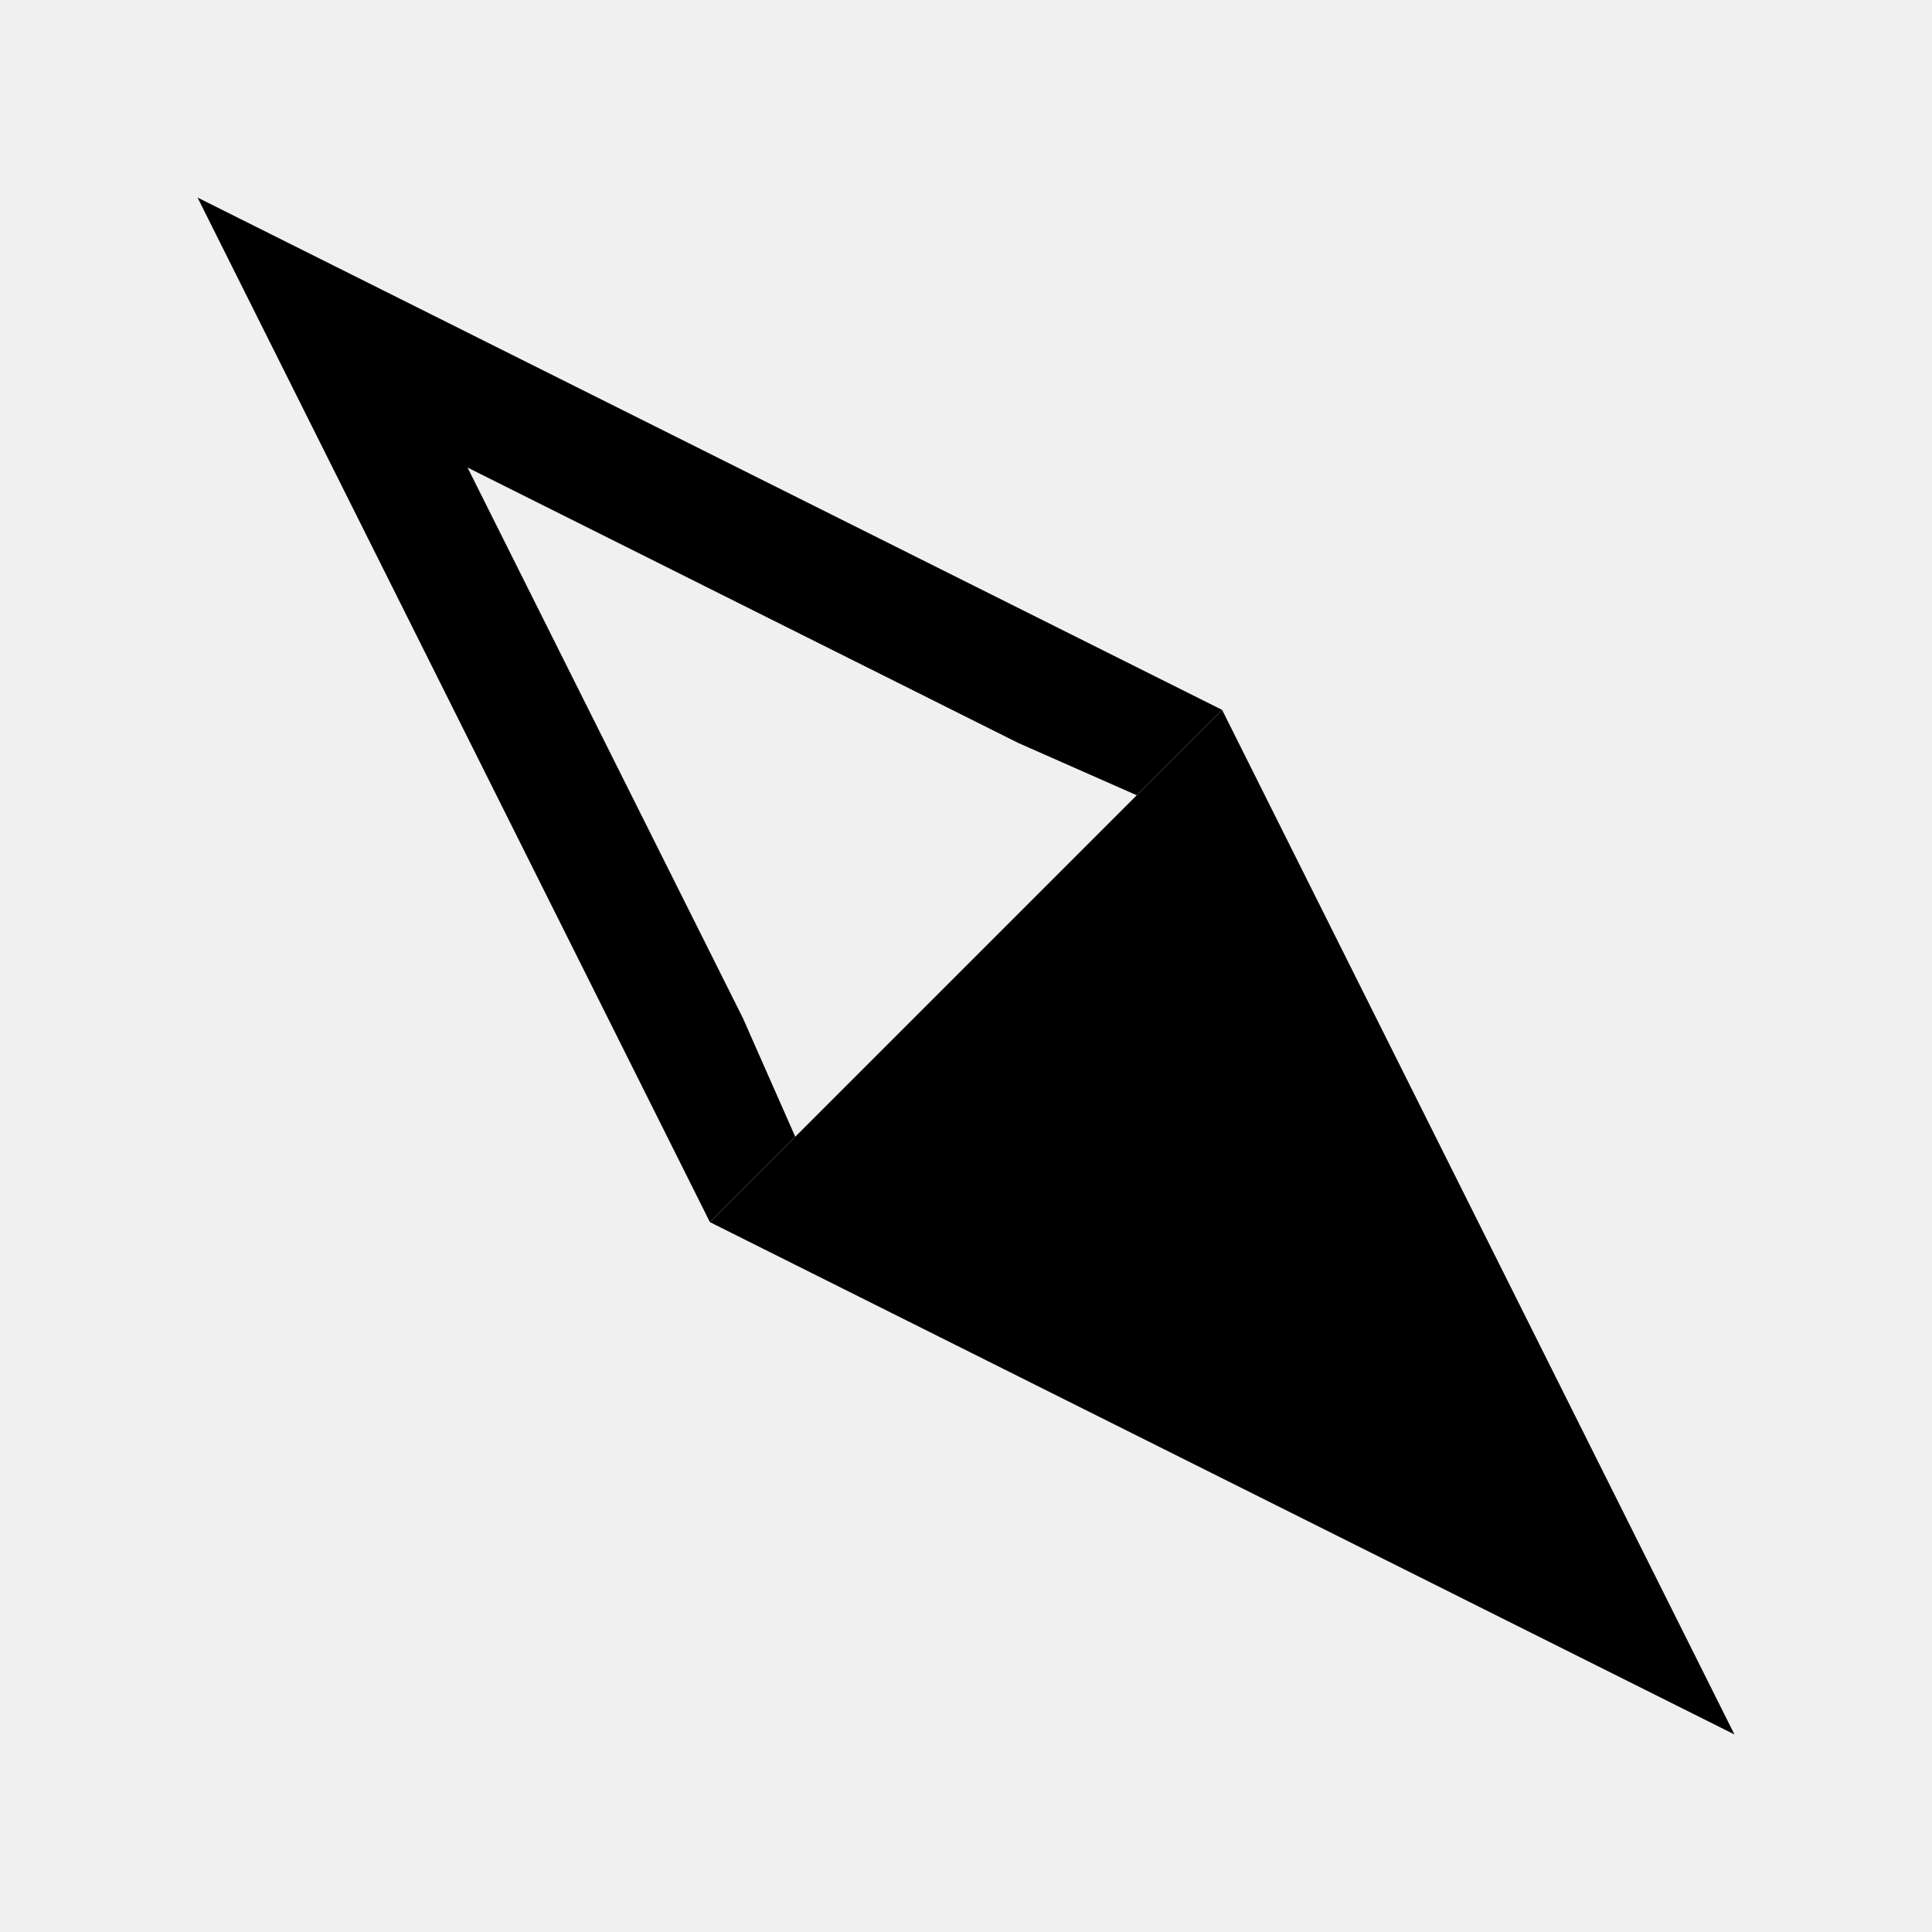
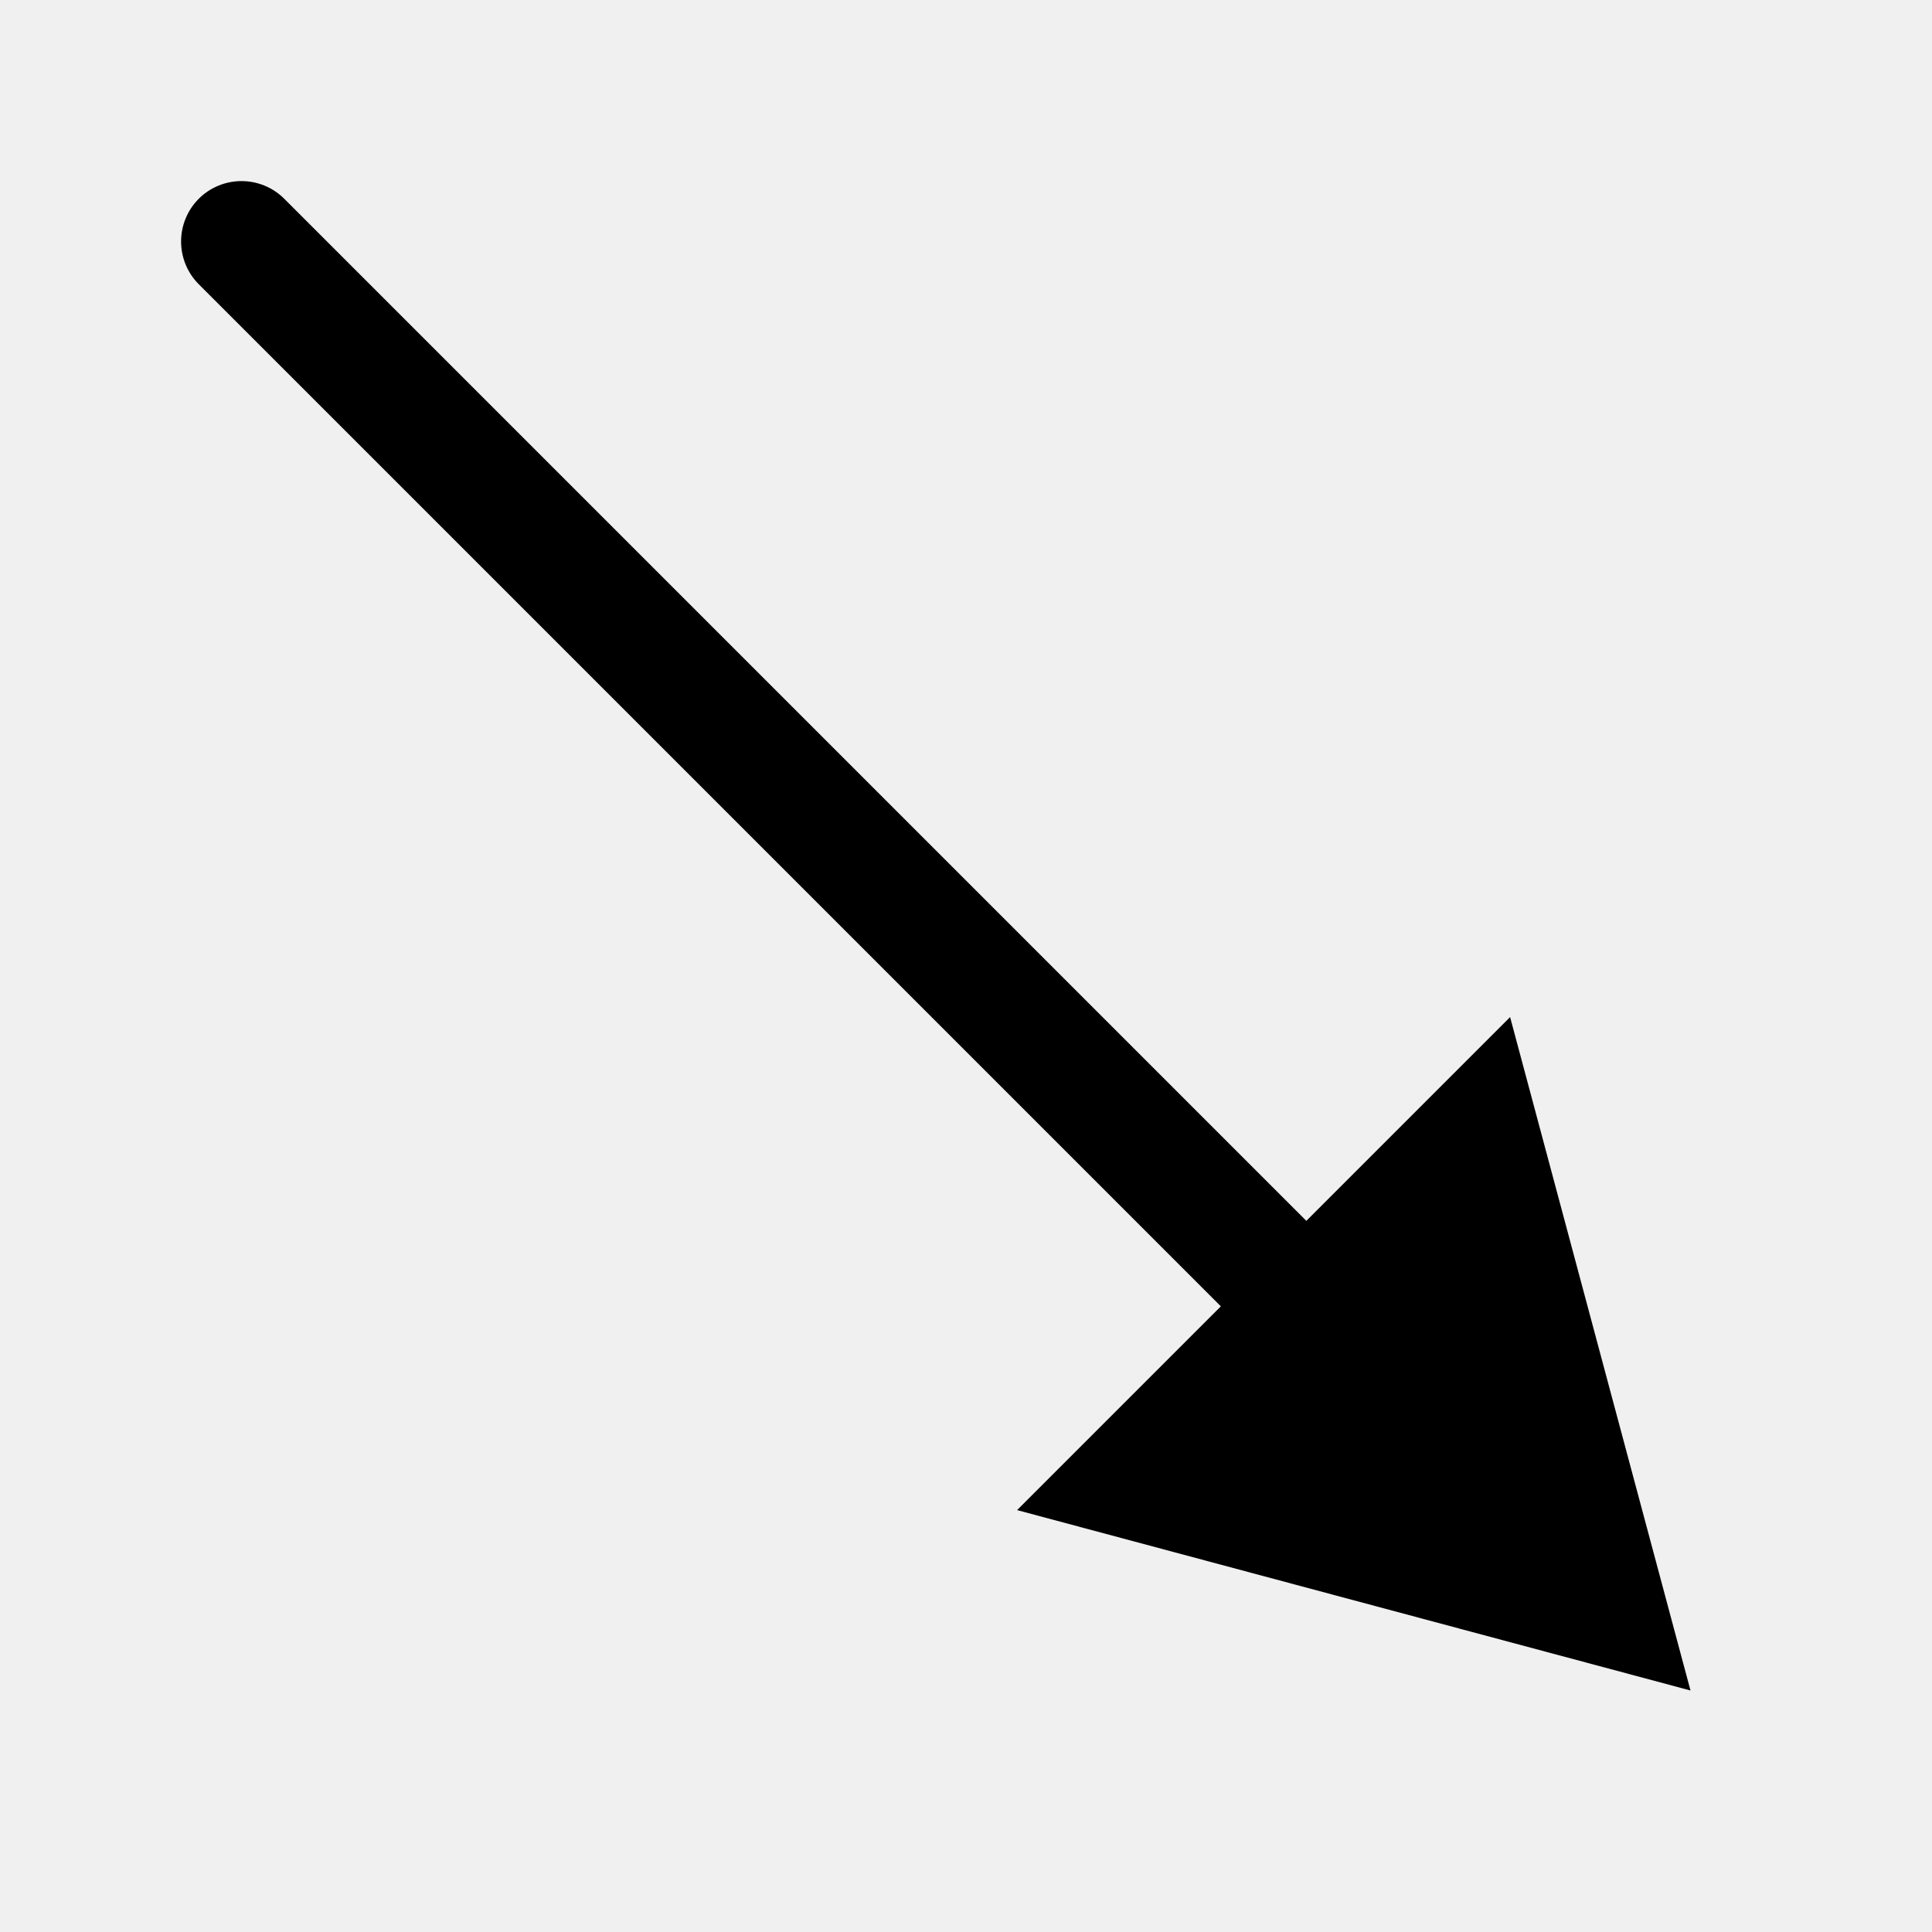
<svg xmlns="http://www.w3.org/2000/svg" width="16" height="16" viewBox="0 0 16 16" fill="none">
-   <g clip-path="url(#clip0_3000_189)">
-     <g clip-path="url(#clip1_3000_189)">
-       <path fill-rule="evenodd" clip-rule="evenodd" d="M10.121 5.879L5.879 10.121L1.636 1.636L10.121 5.879ZM8.433 6.153L9.414 6.586L8 8L6.586 9.414L6.153 8.433L3.872 3.872L8.433 6.153Z" fill="black" />
-       <path d="M14.364 14.364L5.879 10.121L10.121 5.879L14.364 14.364Z" fill="black" />
-     </g>
-   </g>
-   <defs>
-     <clipPath id="clip0_3000_189">
-       <rect width="16" height="16" fill="white" />
-     </clipPath>
-     <clipPath id="clip1_3000_189">
-       <rect width="16" height="16" fill="white" transform="matrix(1 0 0 -1 0 16)" />
-     </clipPath>
-   </defs>
+   <path d="M2.354 1.646C2.158 1.451 1.842 1.451 1.646 1.646C1.451 1.842 1.451 2.158 1.646 2.354L2.354 1.646ZM14 14L12.506 8.423L8.423 12.506L14 14ZM1.646 2.354L10.464 11.172L11.172 10.464L2.354 1.646L1.646 2.354Z" fill="black" />
</svg>
